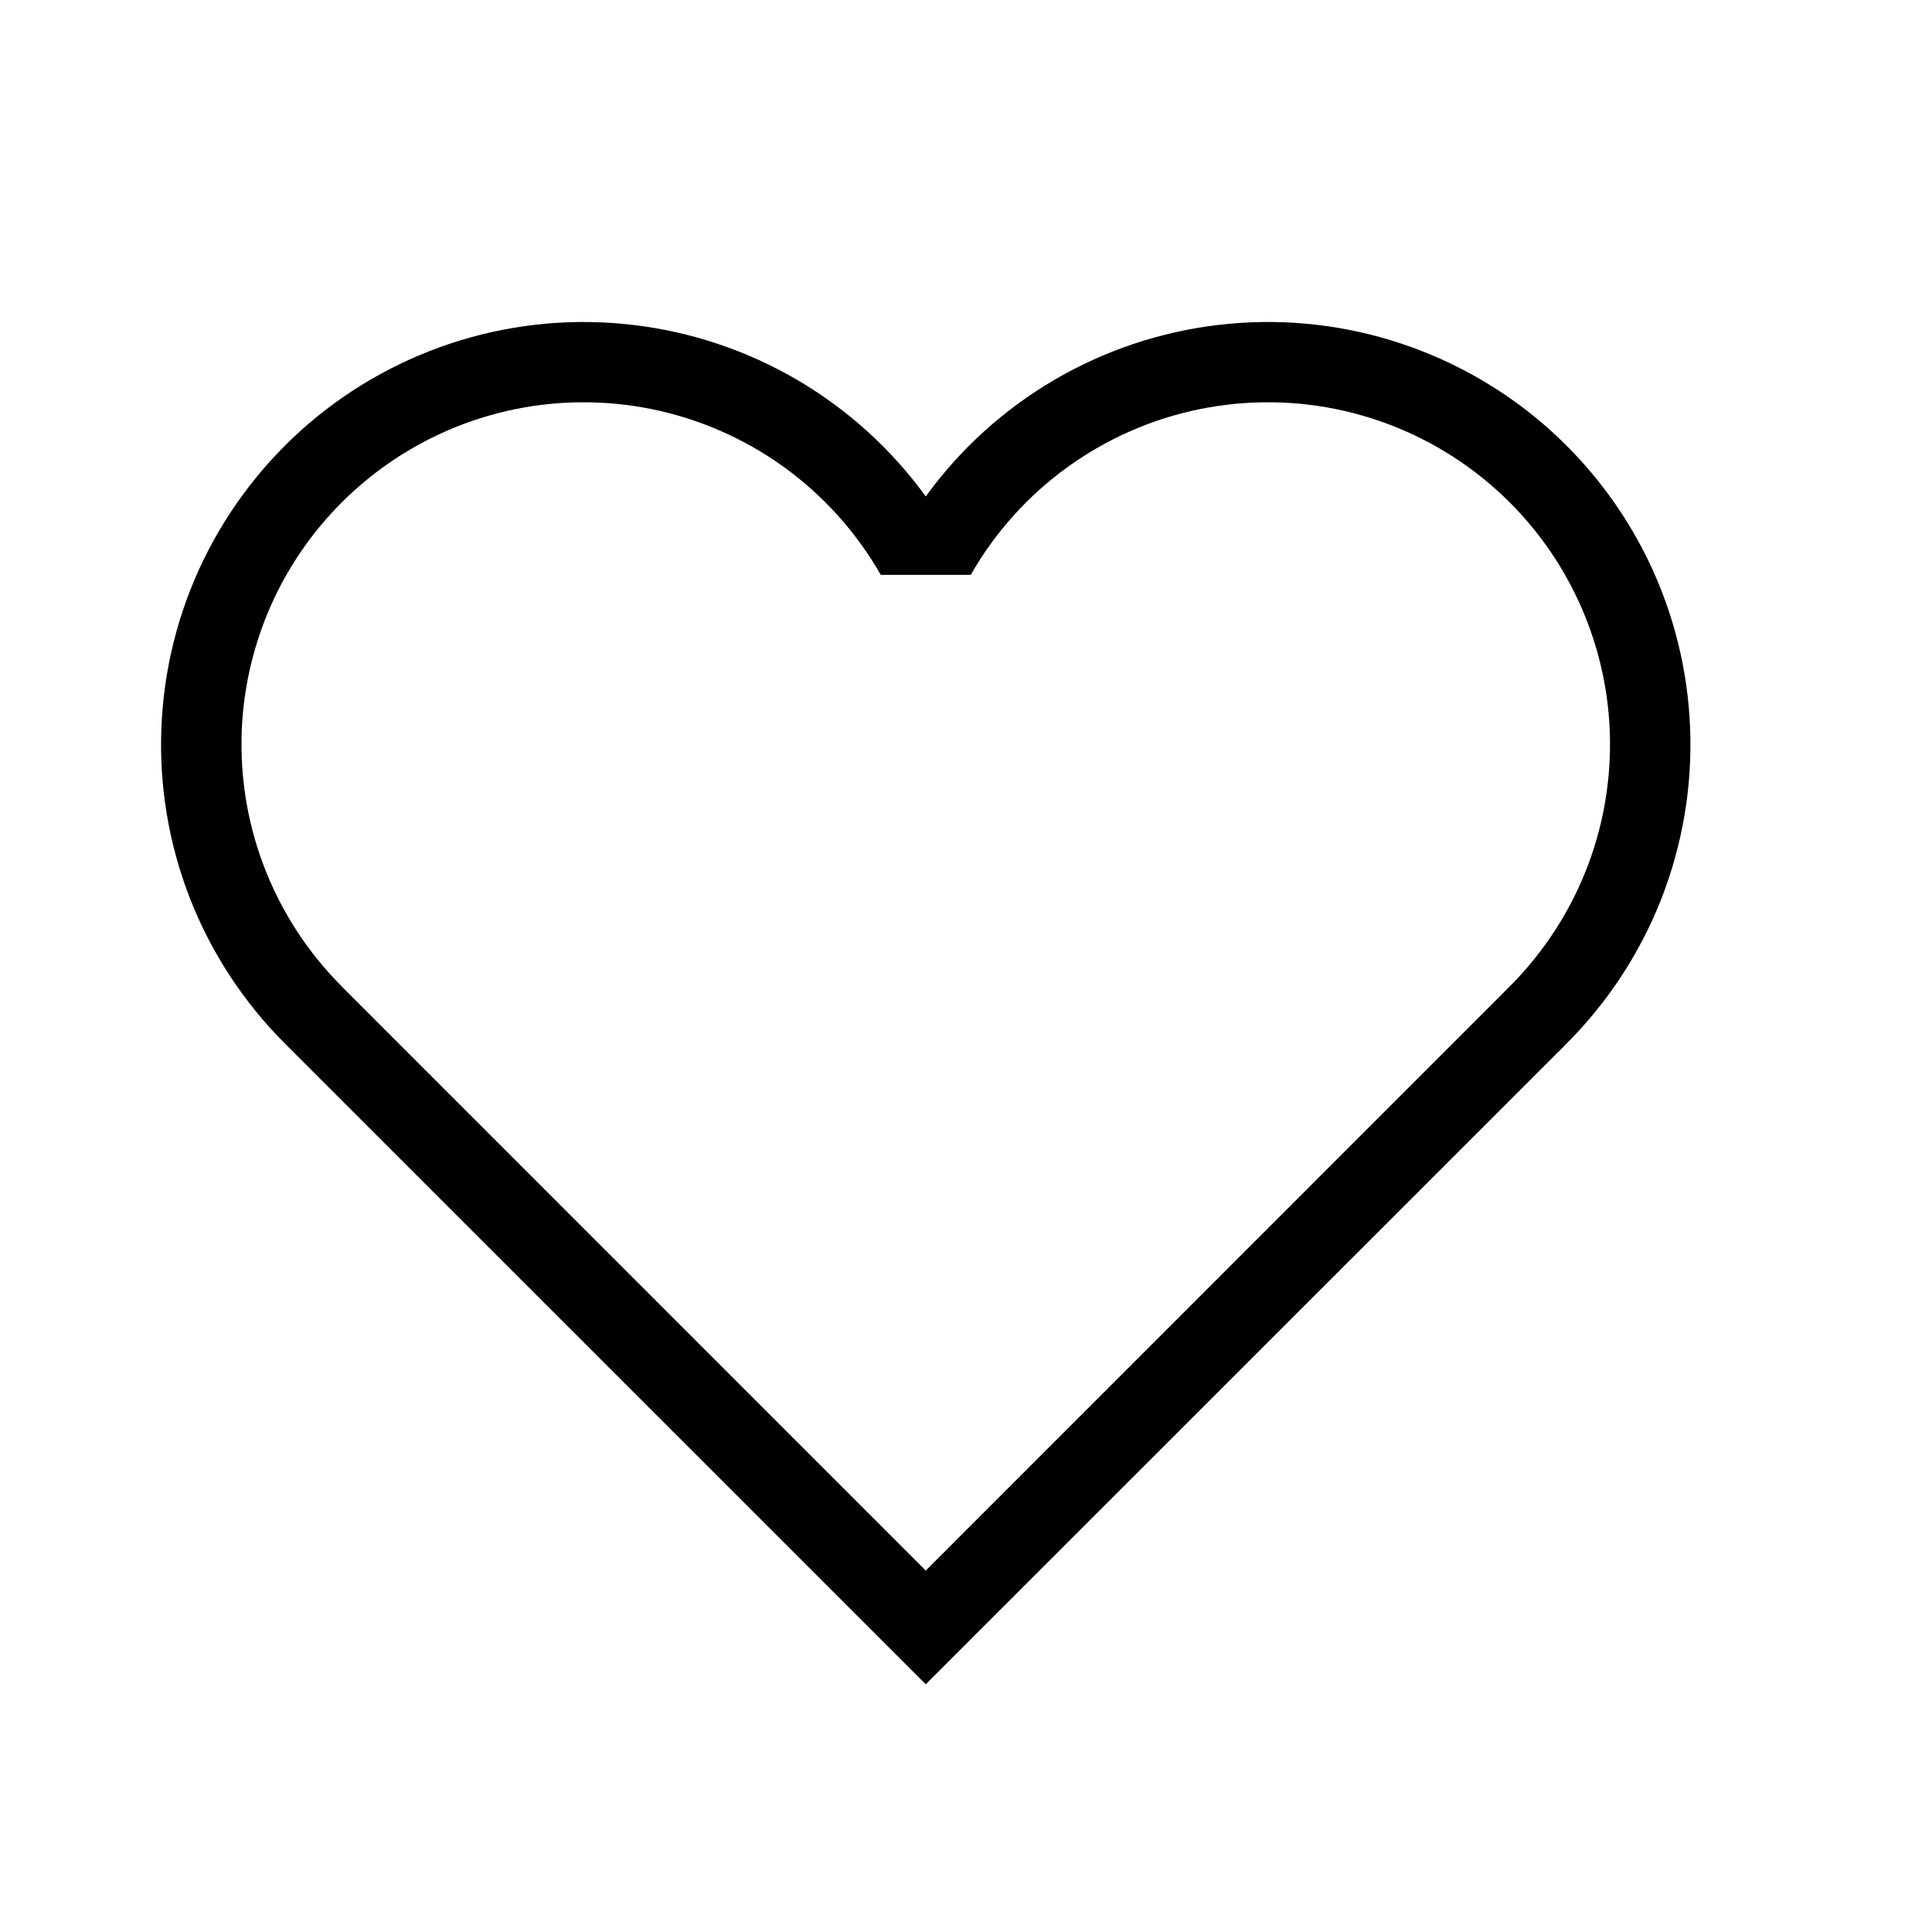
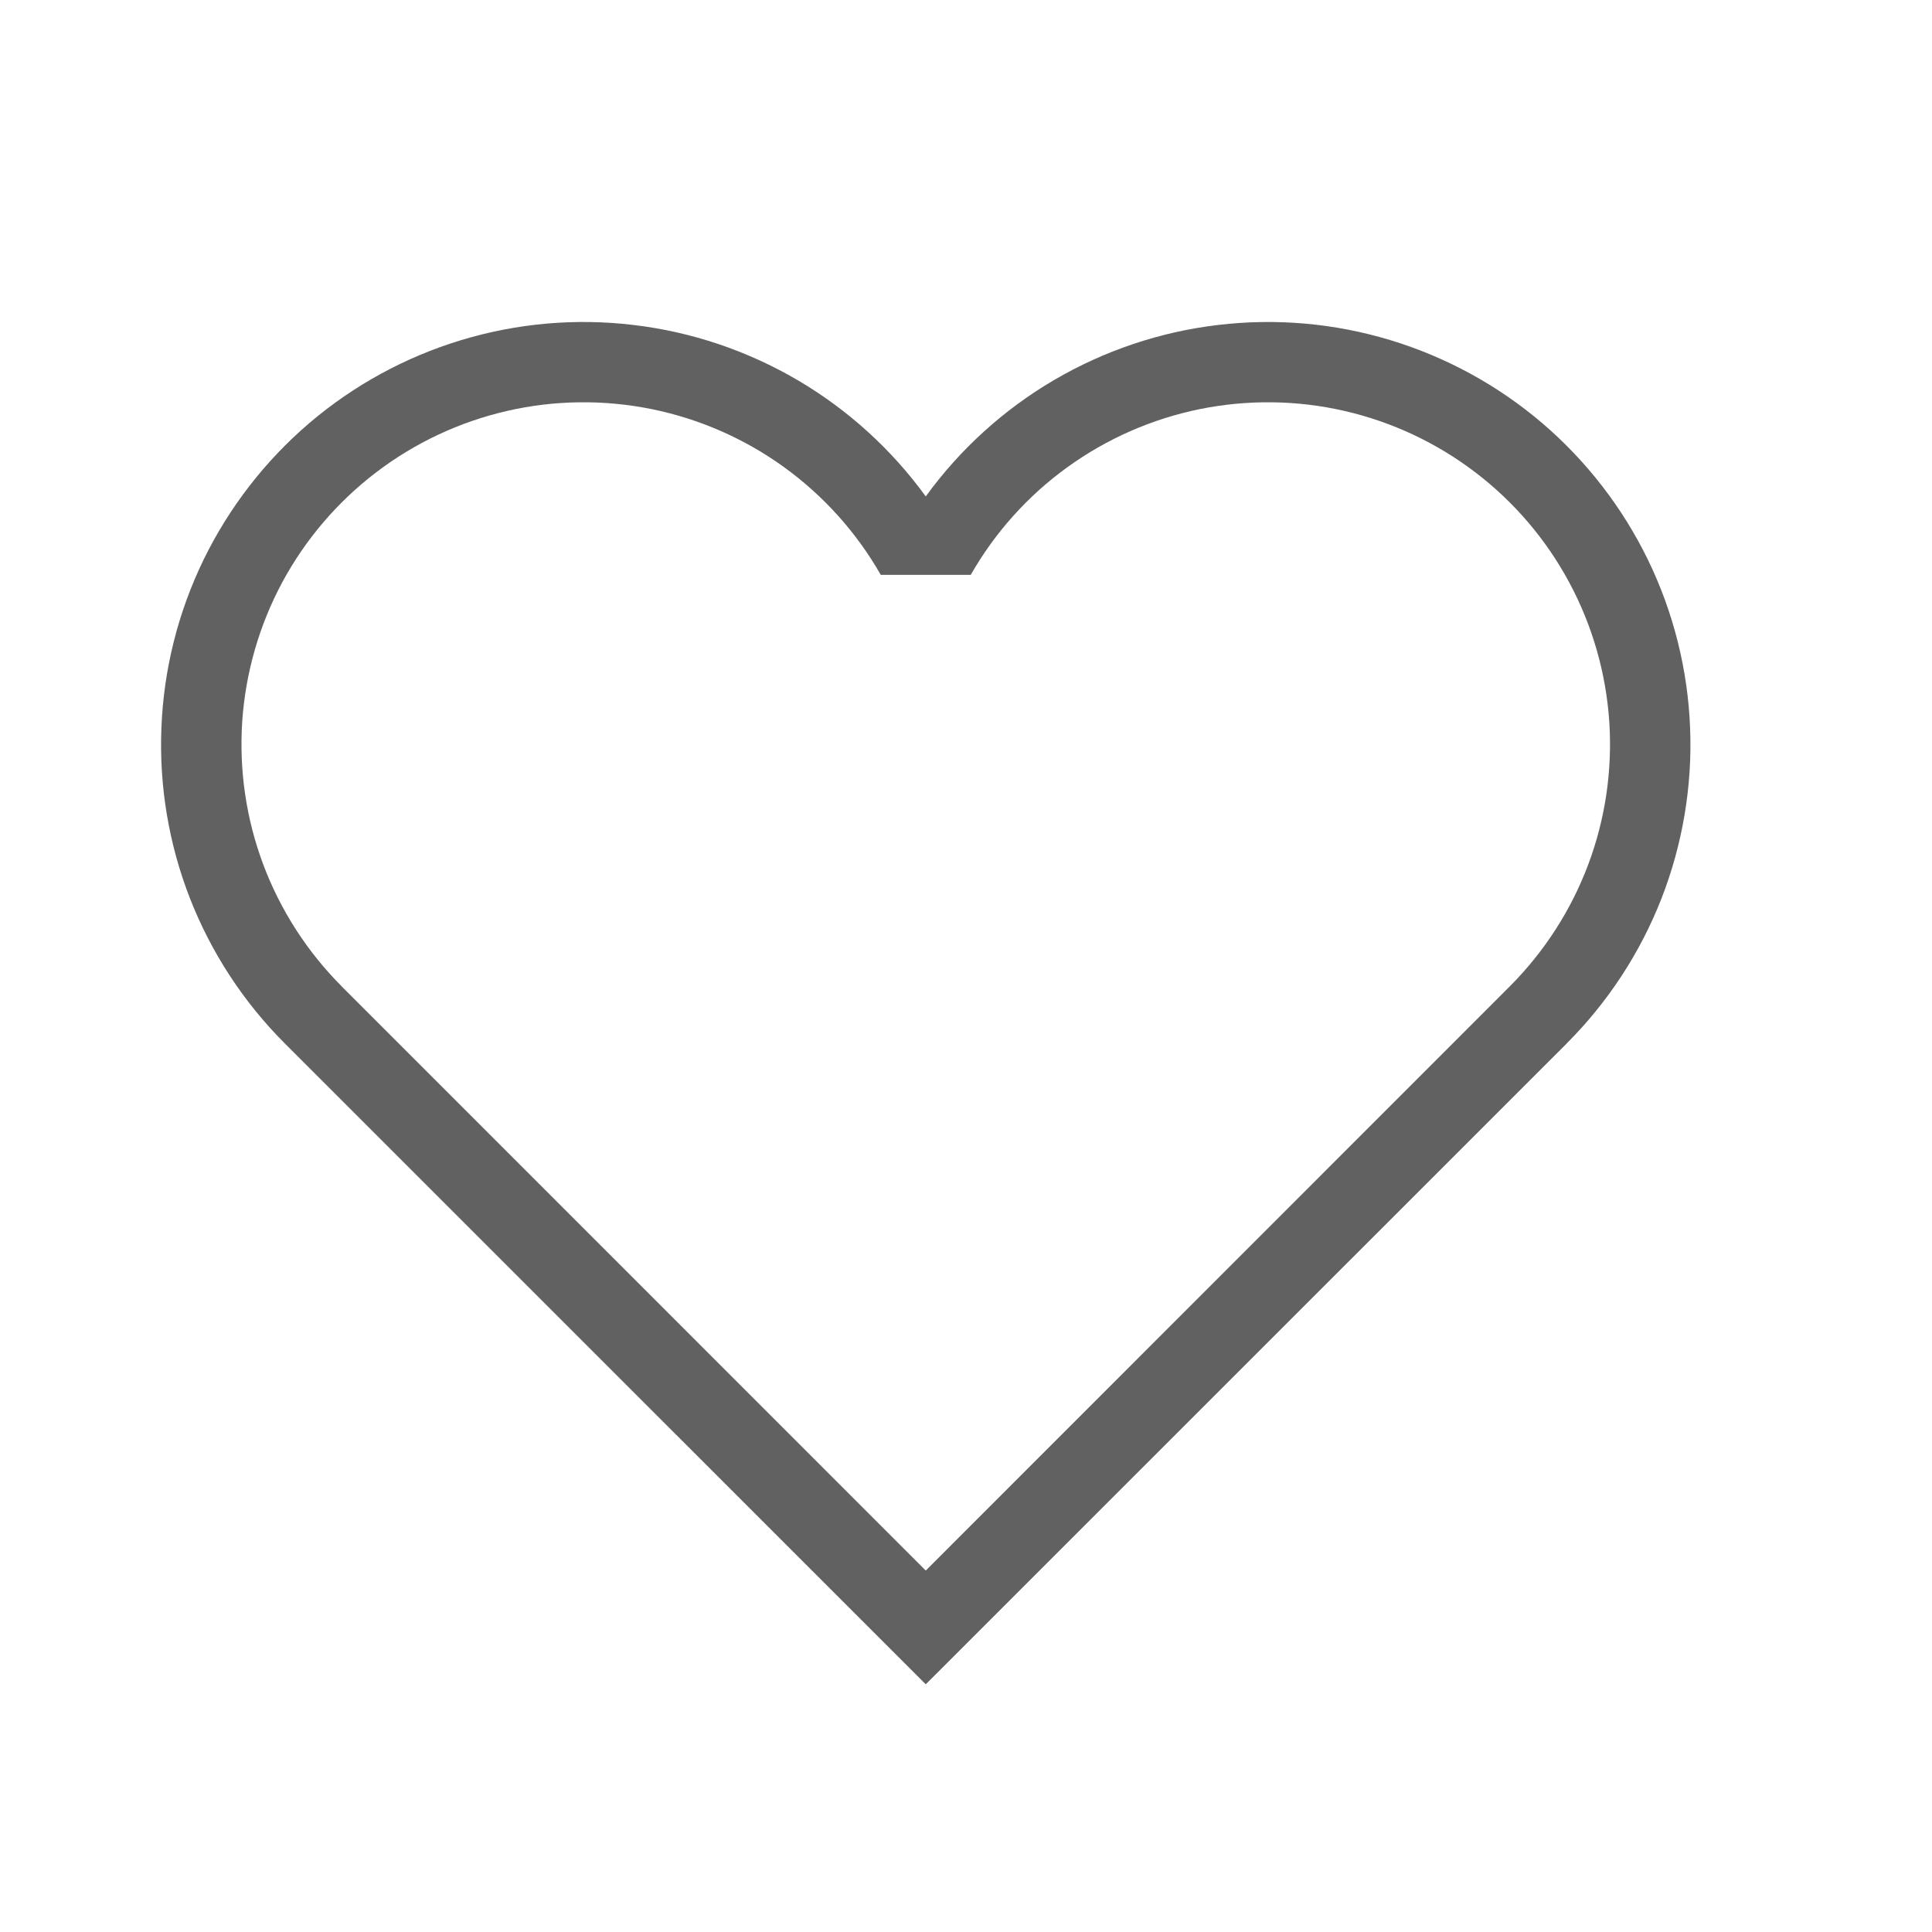
<svg xmlns="http://www.w3.org/2000/svg" width="24" height="24" viewBox="0 0 24 24" fill="none">
-   <path d="M4.244 12.252C3.816 11.823 3.484 11.308 3.271 10.741C3.058 10.174 2.969 9.568 3.009 8.963C3.05 8.359 3.219 7.77 3.505 7.236C3.792 6.703 4.19 6.236 4.671 5.869C5.153 5.501 5.707 5.241 6.298 5.105C6.888 4.969 7.501 4.962 8.095 5.082C8.689 5.203 9.25 5.449 9.741 5.804C10.231 6.159 10.641 6.615 10.941 7.141H12.059C12.359 6.615 12.768 6.159 13.259 5.804C13.75 5.449 14.311 5.203 14.905 5.082C15.499 4.962 16.112 4.969 16.702 5.105C17.293 5.241 17.847 5.501 18.329 5.869C18.81 6.236 19.208 6.703 19.494 7.236C19.781 7.77 19.95 8.359 19.991 8.963C20.031 9.568 19.942 10.174 19.729 10.741C19.516 11.308 19.184 11.823 18.756 12.252L11.5 19.51L4.244 12.253V12.252ZM19.462 12.962C19.974 12.45 20.375 11.837 20.639 11.163C20.902 10.488 21.024 9.766 20.995 9.043C20.967 8.319 20.789 7.609 20.473 6.957C20.156 6.306 19.709 5.727 19.158 5.256C18.607 4.786 17.964 4.435 17.271 4.225C16.578 4.015 15.849 3.951 15.13 4.037C14.41 4.122 13.717 4.356 13.092 4.722C12.467 5.089 11.925 5.581 11.5 6.167C11.075 5.581 10.533 5.089 9.908 4.722C9.283 4.356 8.59 4.122 7.87 4.037C7.151 3.951 6.422 4.015 5.729 4.225C5.036 4.435 4.393 4.786 3.842 5.256C3.291 5.727 2.844 6.306 2.527 6.957C2.211 7.609 2.033 8.319 2.005 9.043C1.976 9.766 2.097 10.488 2.361 11.163C2.625 11.837 3.026 12.45 3.538 12.962L11.5 20.923L19.462 12.963V12.962Z" fill="black" />
+   <path d="M4.244 12.252C3.816 11.823 3.484 11.308 3.271 10.741C3.058 10.174 2.969 9.568 3.009 8.963C3.05 8.359 3.219 7.77 3.505 7.236C3.792 6.703 4.19 6.236 4.671 5.869C5.153 5.501 5.707 5.241 6.298 5.105C6.888 4.969 7.501 4.962 8.095 5.082C8.689 5.203 9.25 5.449 9.741 5.804C10.231 6.159 10.641 6.615 10.941 7.141H12.059C12.359 6.615 12.768 6.159 13.259 5.804C13.75 5.449 14.311 5.203 14.905 5.082C15.499 4.962 16.112 4.969 16.702 5.105C17.293 5.241 17.847 5.501 18.329 5.869C18.81 6.236 19.208 6.703 19.494 7.236C19.781 7.77 19.95 8.359 19.991 8.963C20.031 9.568 19.942 10.174 19.729 10.741C19.516 11.308 19.184 11.823 18.756 12.252L11.5 19.51L4.244 12.253V12.252ZM19.462 12.962C19.974 12.45 20.375 11.837 20.639 11.163C20.902 10.488 21.024 9.766 20.995 9.043C20.967 8.319 20.789 7.609 20.473 6.957C20.156 6.306 19.709 5.727 19.158 5.256C18.607 4.786 17.964 4.435 17.271 4.225C16.578 4.015 15.849 3.951 15.13 4.037C14.41 4.122 13.717 4.356 13.092 4.722C12.467 5.089 11.925 5.581 11.5 6.167C11.075 5.581 10.533 5.089 9.908 4.722C9.283 4.356 8.59 4.122 7.87 4.037C7.151 3.951 6.422 4.015 5.729 4.225C5.036 4.435 4.393 4.786 3.842 5.256C3.291 5.727 2.844 6.306 2.527 6.957C2.211 7.609 2.033 8.319 2.005 9.043C1.976 9.766 2.097 10.488 2.361 11.163C2.625 11.837 3.026 12.45 3.538 12.962L11.5 20.923L19.462 12.963V12.962Z" fill="#616161" />
</svg>
